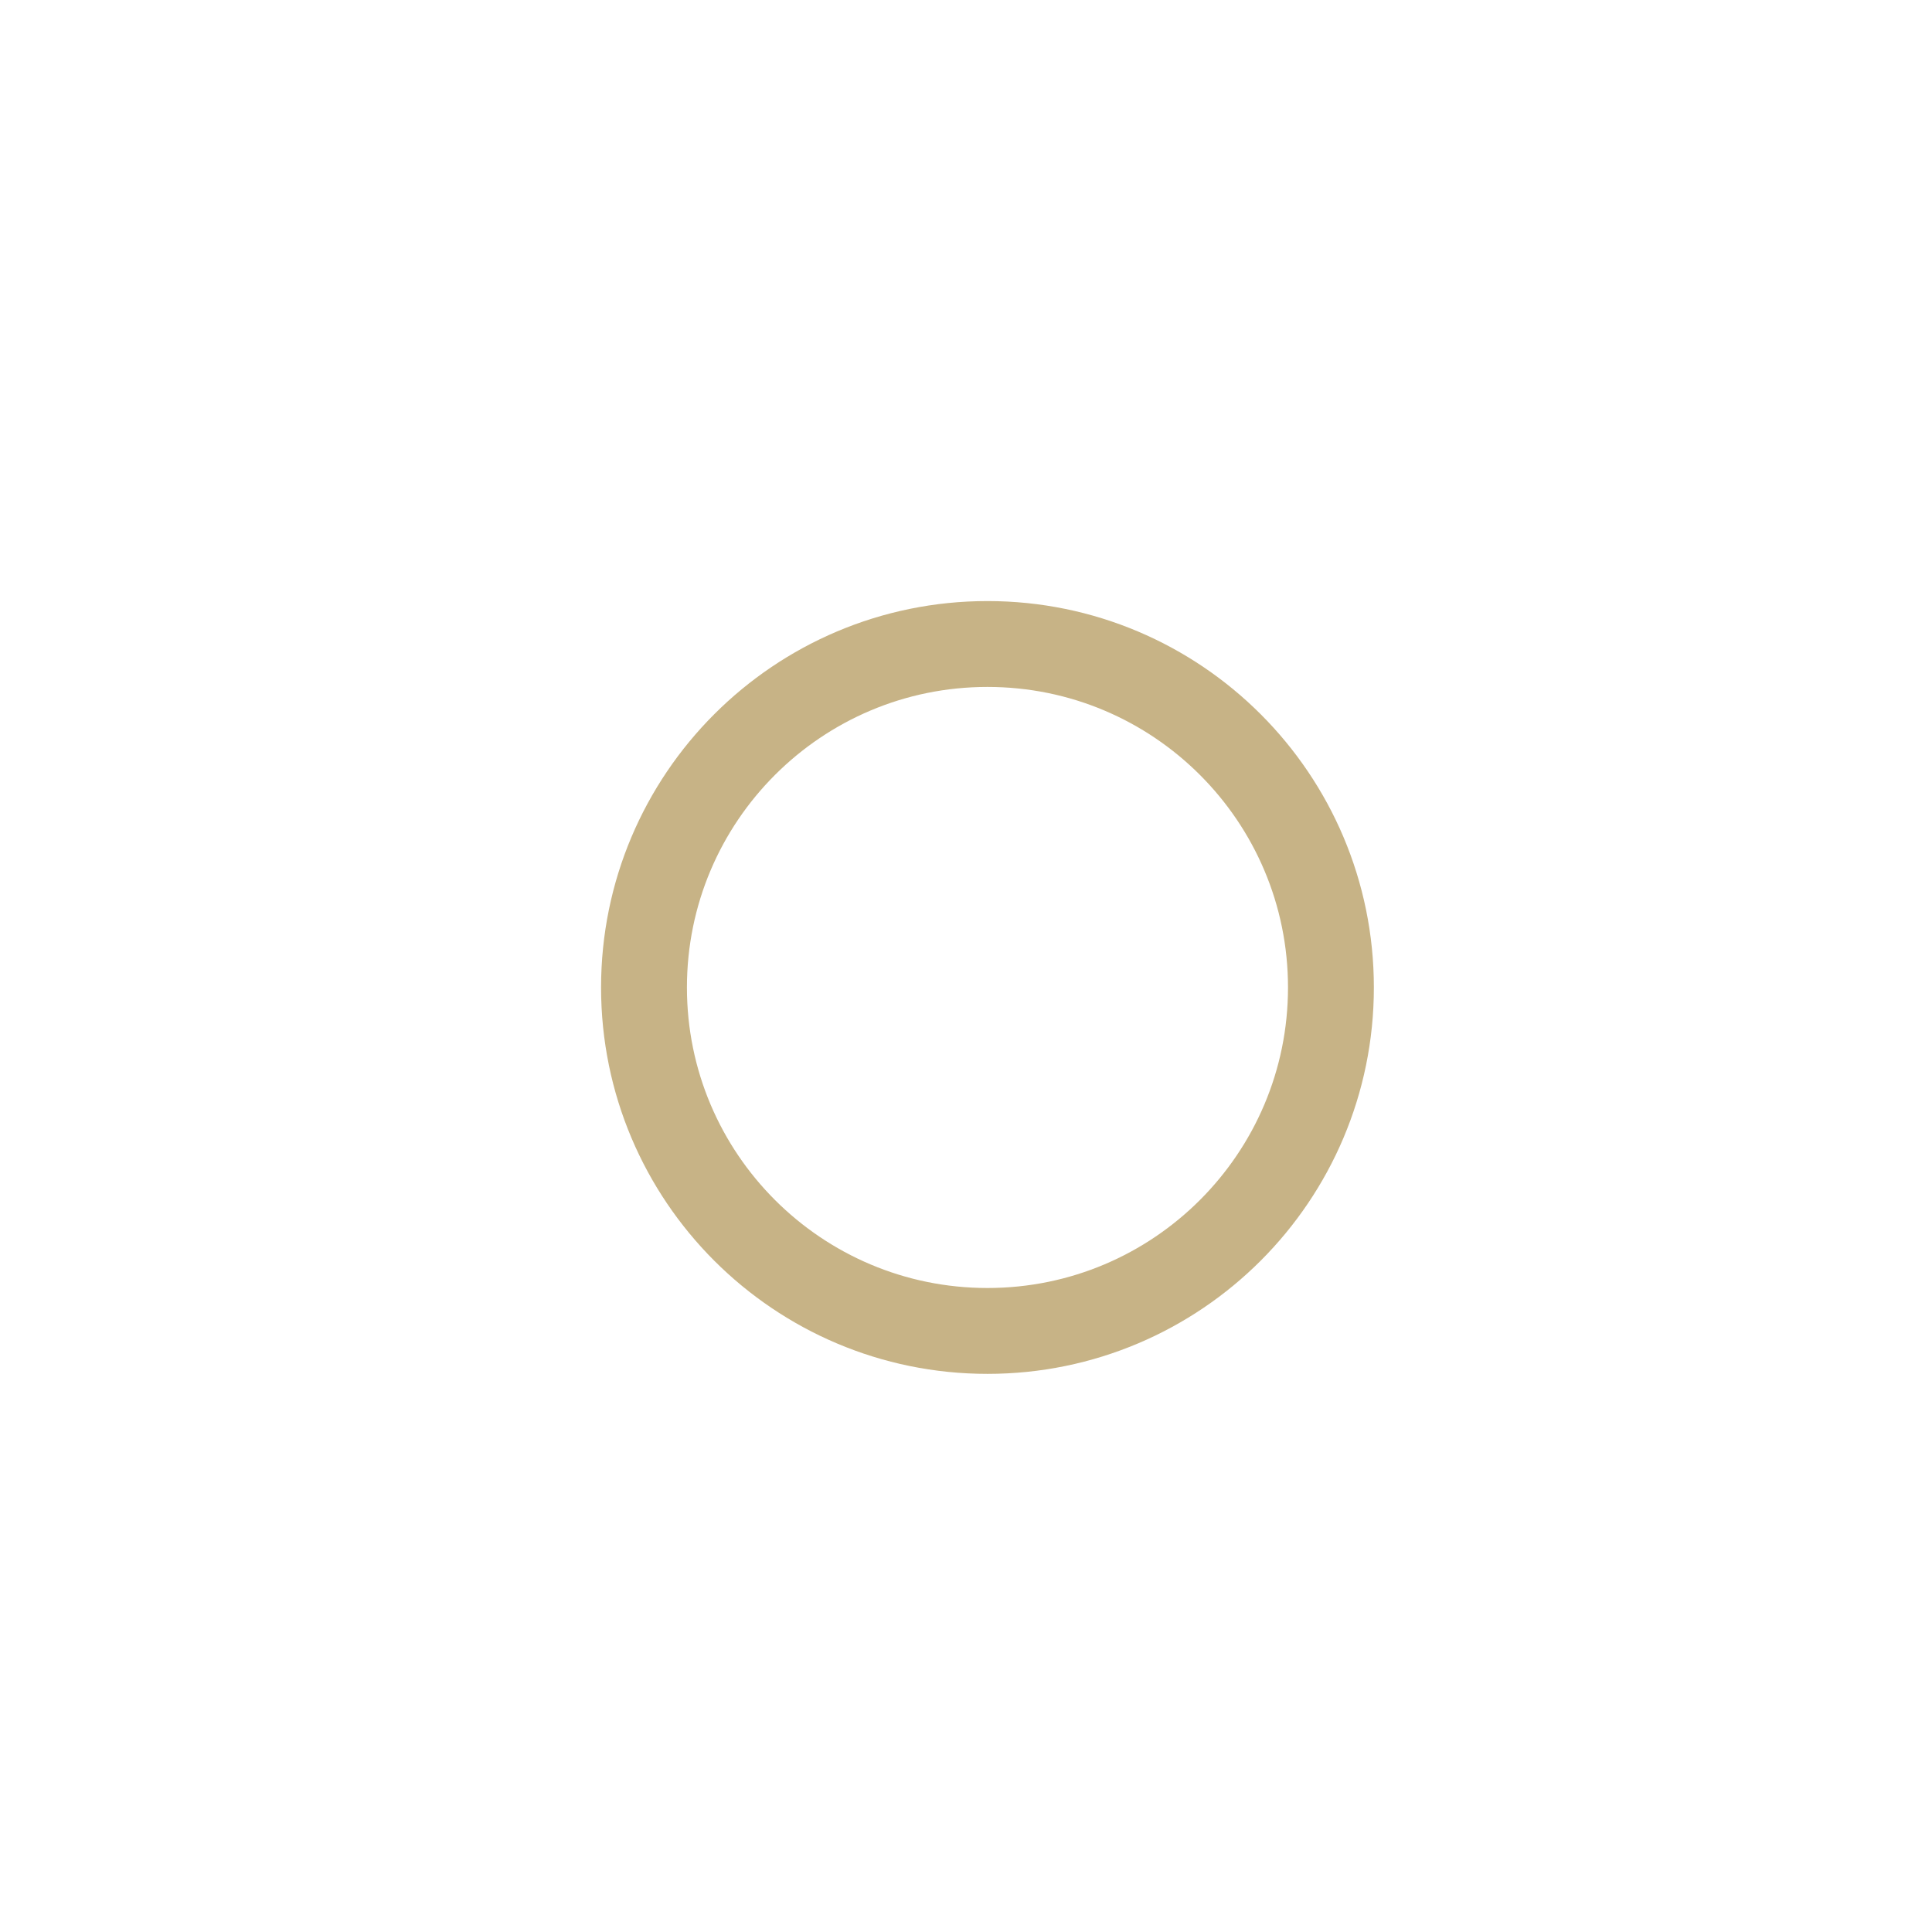
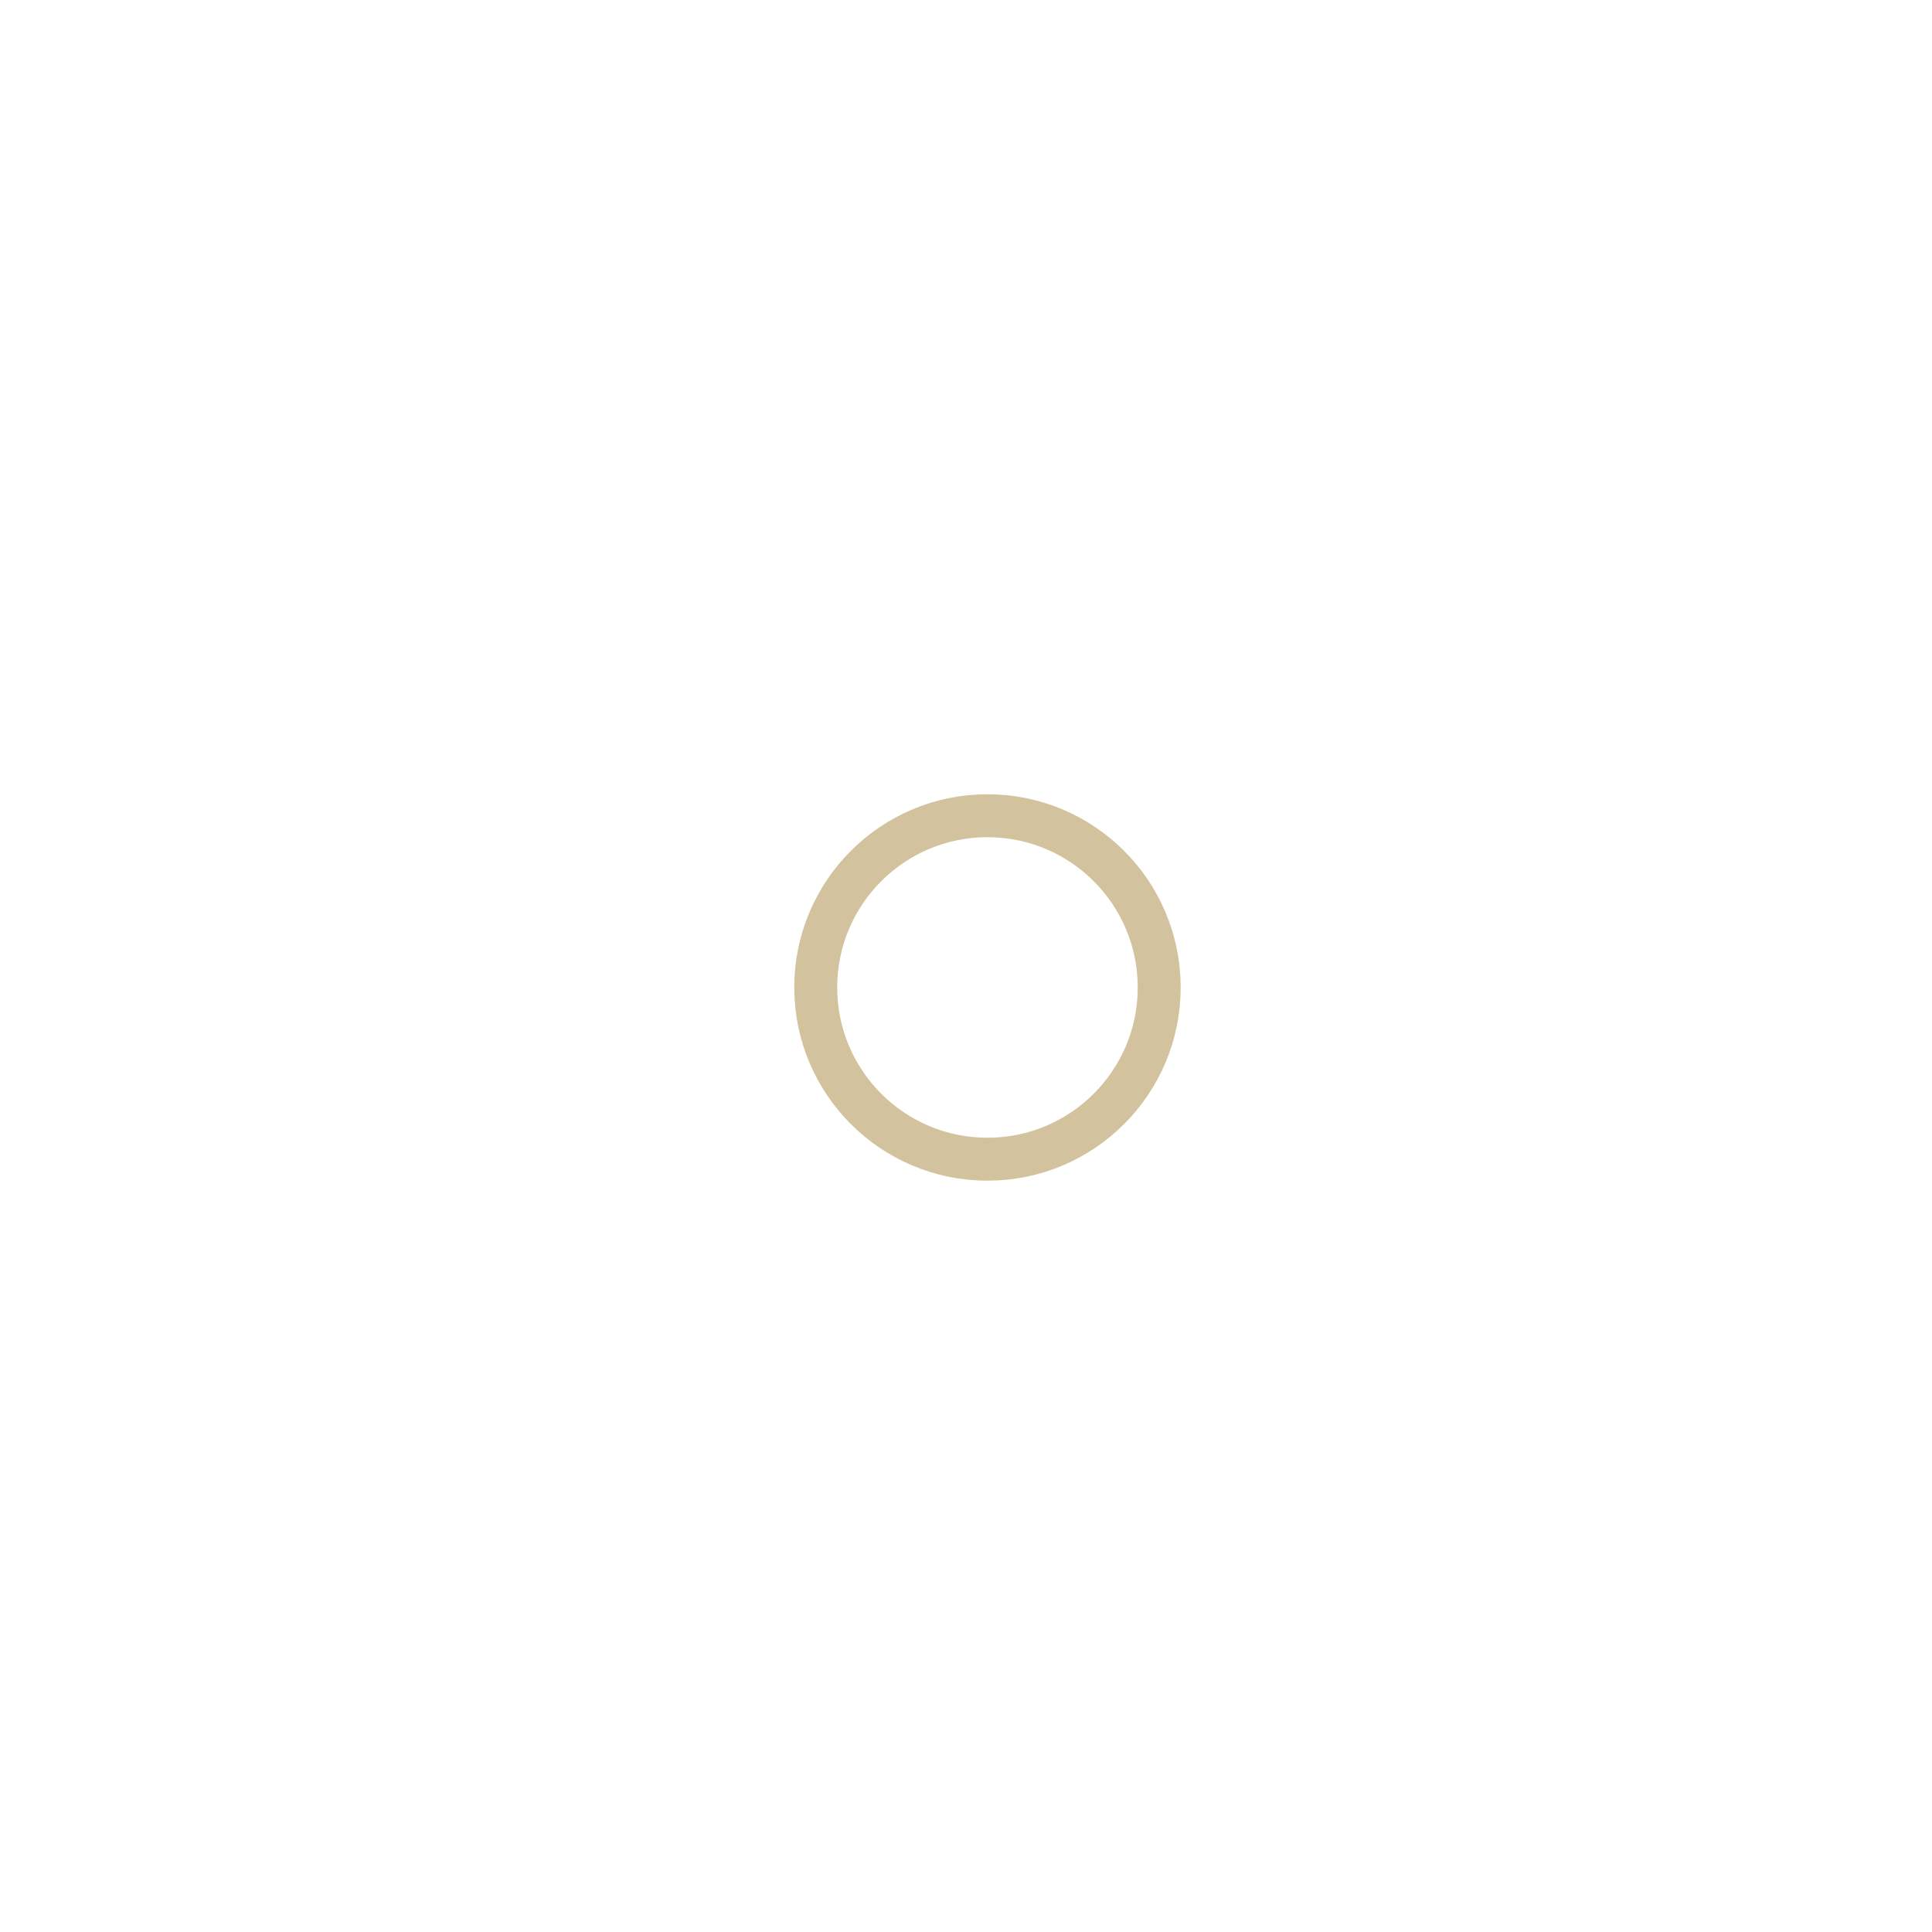
- <svg xmlns="http://www.w3.org/2000/svg" width="45" height="45" viewBox="0 0 45 45" stroke="#c7b386">
-   <g fill="none" fill-rule="evenodd" transform="translate(1 1)" stroke-width="2">
-     <circle cx="22" cy="22" r="6" stroke-opacity="0">
-       <animate attributeName="r" begin="1.5s" dur="3s" values="6;22" calcMode="linear" repeatCount="indefinite" />
-       <animate attributeName="stroke-opacity" begin="1.5s" dur="3s" values="1;0" calcMode="linear" repeatCount="indefinite" />
-       <animate attributeName="stroke-width" begin="1.5s" dur="3s" values="2;0" calcMode="linear" repeatCount="indefinite" />
+ <svg xmlns="http://www.w3.org/2000/svg" version="1.1" id="Layer_1" x="0px" y="0px" viewBox="0 0 45 45" style="enable-background:new 0 0 45 45;" xml:space="preserve">
+   <style type="text/css">
+ 	.st0{fill:none;stroke:#C7B386;stroke-opacity:0;opacity: .8;}
+ 	.st1{fill:none;stroke:#C7B386;opacity: .8;}
+ </style>
+   <g transform="translate(1 1)">
+     <circle class="st0" cx="22" cy="22" r="2">
+       <animate accumulate="none" additive="replace" attributeName="r" begin="1.5s" calcMode="linear" dur="3s" fill="remove" repeatCount="indefinite" restart="always" values="6;22">
+ 		</animate>
+       <animate accumulate="none" additive="replace" attributeName="stroke-opacity" begin="1.5s" calcMode="linear" dur="3s" fill="remove" repeatCount="indefinite" restart="always" values="1;0">
+ 		</animate>
+       <animate accumulate="none" additive="replace" attributeName="stroke-width" begin="1.5s" calcMode="linear" dur="3s" fill="remove" repeatCount="indefinite" restart="always" values="2;0">
+ 		</animate>
    </circle>
-     <circle cx="22" cy="22" r="6" stroke-opacity="0">
-       <animate attributeName="r" begin="3s" dur="3s" values="6;22" calcMode="linear" repeatCount="indefinite" />
-       <animate attributeName="stroke-opacity" begin="3s" dur="3s" values="1;0" calcMode="linear" repeatCount="indefinite" />
-       <animate attributeName="stroke-width" begin="3s" dur="3s" values="2;0" calcMode="linear" repeatCount="indefinite" />
+     <circle class="st0" cx="22" cy="22" r="2">
+       <animate accumulate="none" additive="replace" attributeName="r" begin="3s" calcMode="linear" dur="3s" fill="remove" repeatCount="indefinite" restart="always" values="6;22">
+ 		</animate>
+       <animate accumulate="none" additive="replace" attributeName="stroke-opacity" begin="3s" calcMode="linear" dur="3s" fill="remove" repeatCount="indefinite" restart="always" values="1;0">
+ 		</animate>
+       <animate accumulate="none" additive="replace" attributeName="stroke-width" begin="3s" calcMode="linear" dur="3s" fill="remove" repeatCount="indefinite" restart="always" values="2;0">
+ 		</animate>
    </circle>
-     <circle cx="22" cy="22" r="8">
-       <animate attributeName="r" begin="0s" dur="1.5s" values="6;1;2;3;4;5;6" calcMode="linear" repeatCount="indefinite" />
+     <circle class="st1" cx="22" cy="22" r="4">
+       <animate accumulate="none" additive="replace" attributeName="r" begin="0s" calcMode="linear" dur="1.5s" fill="remove" repeatCount="indefinite" restart="always" values="3;0;1;2;3;4;5">
+ 		</animate>
    </circle>
  </g>
</svg>
